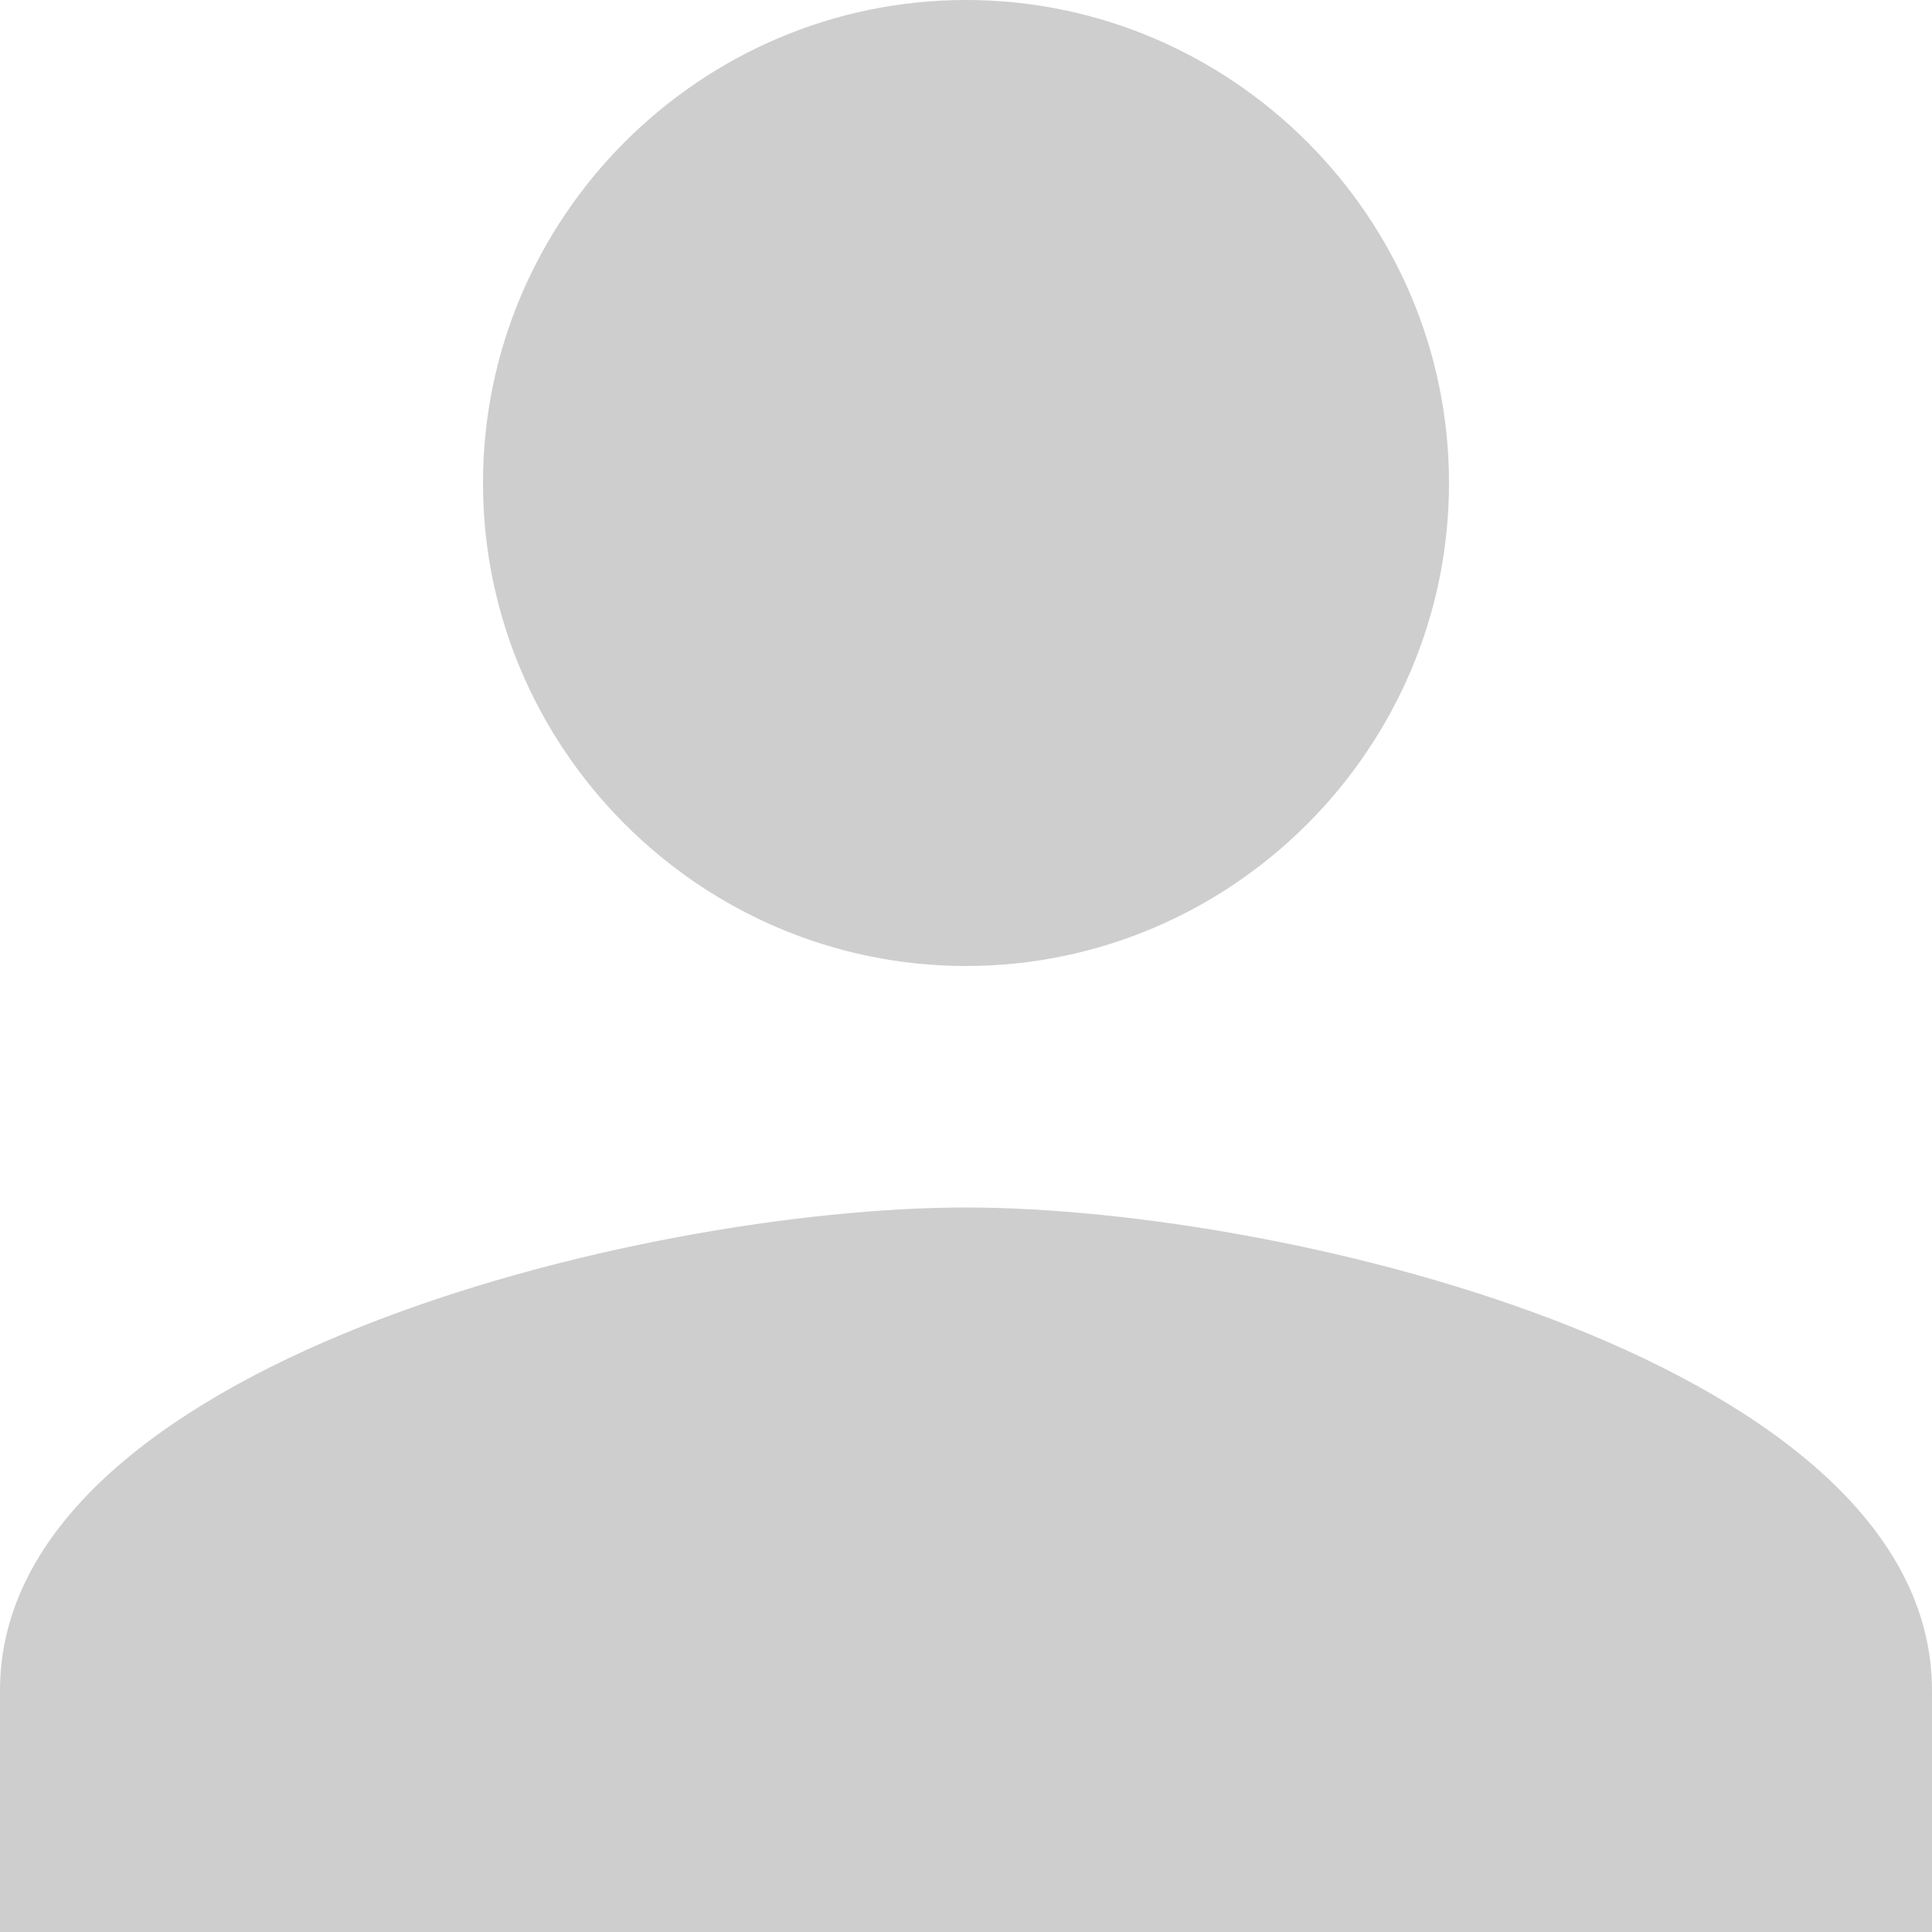
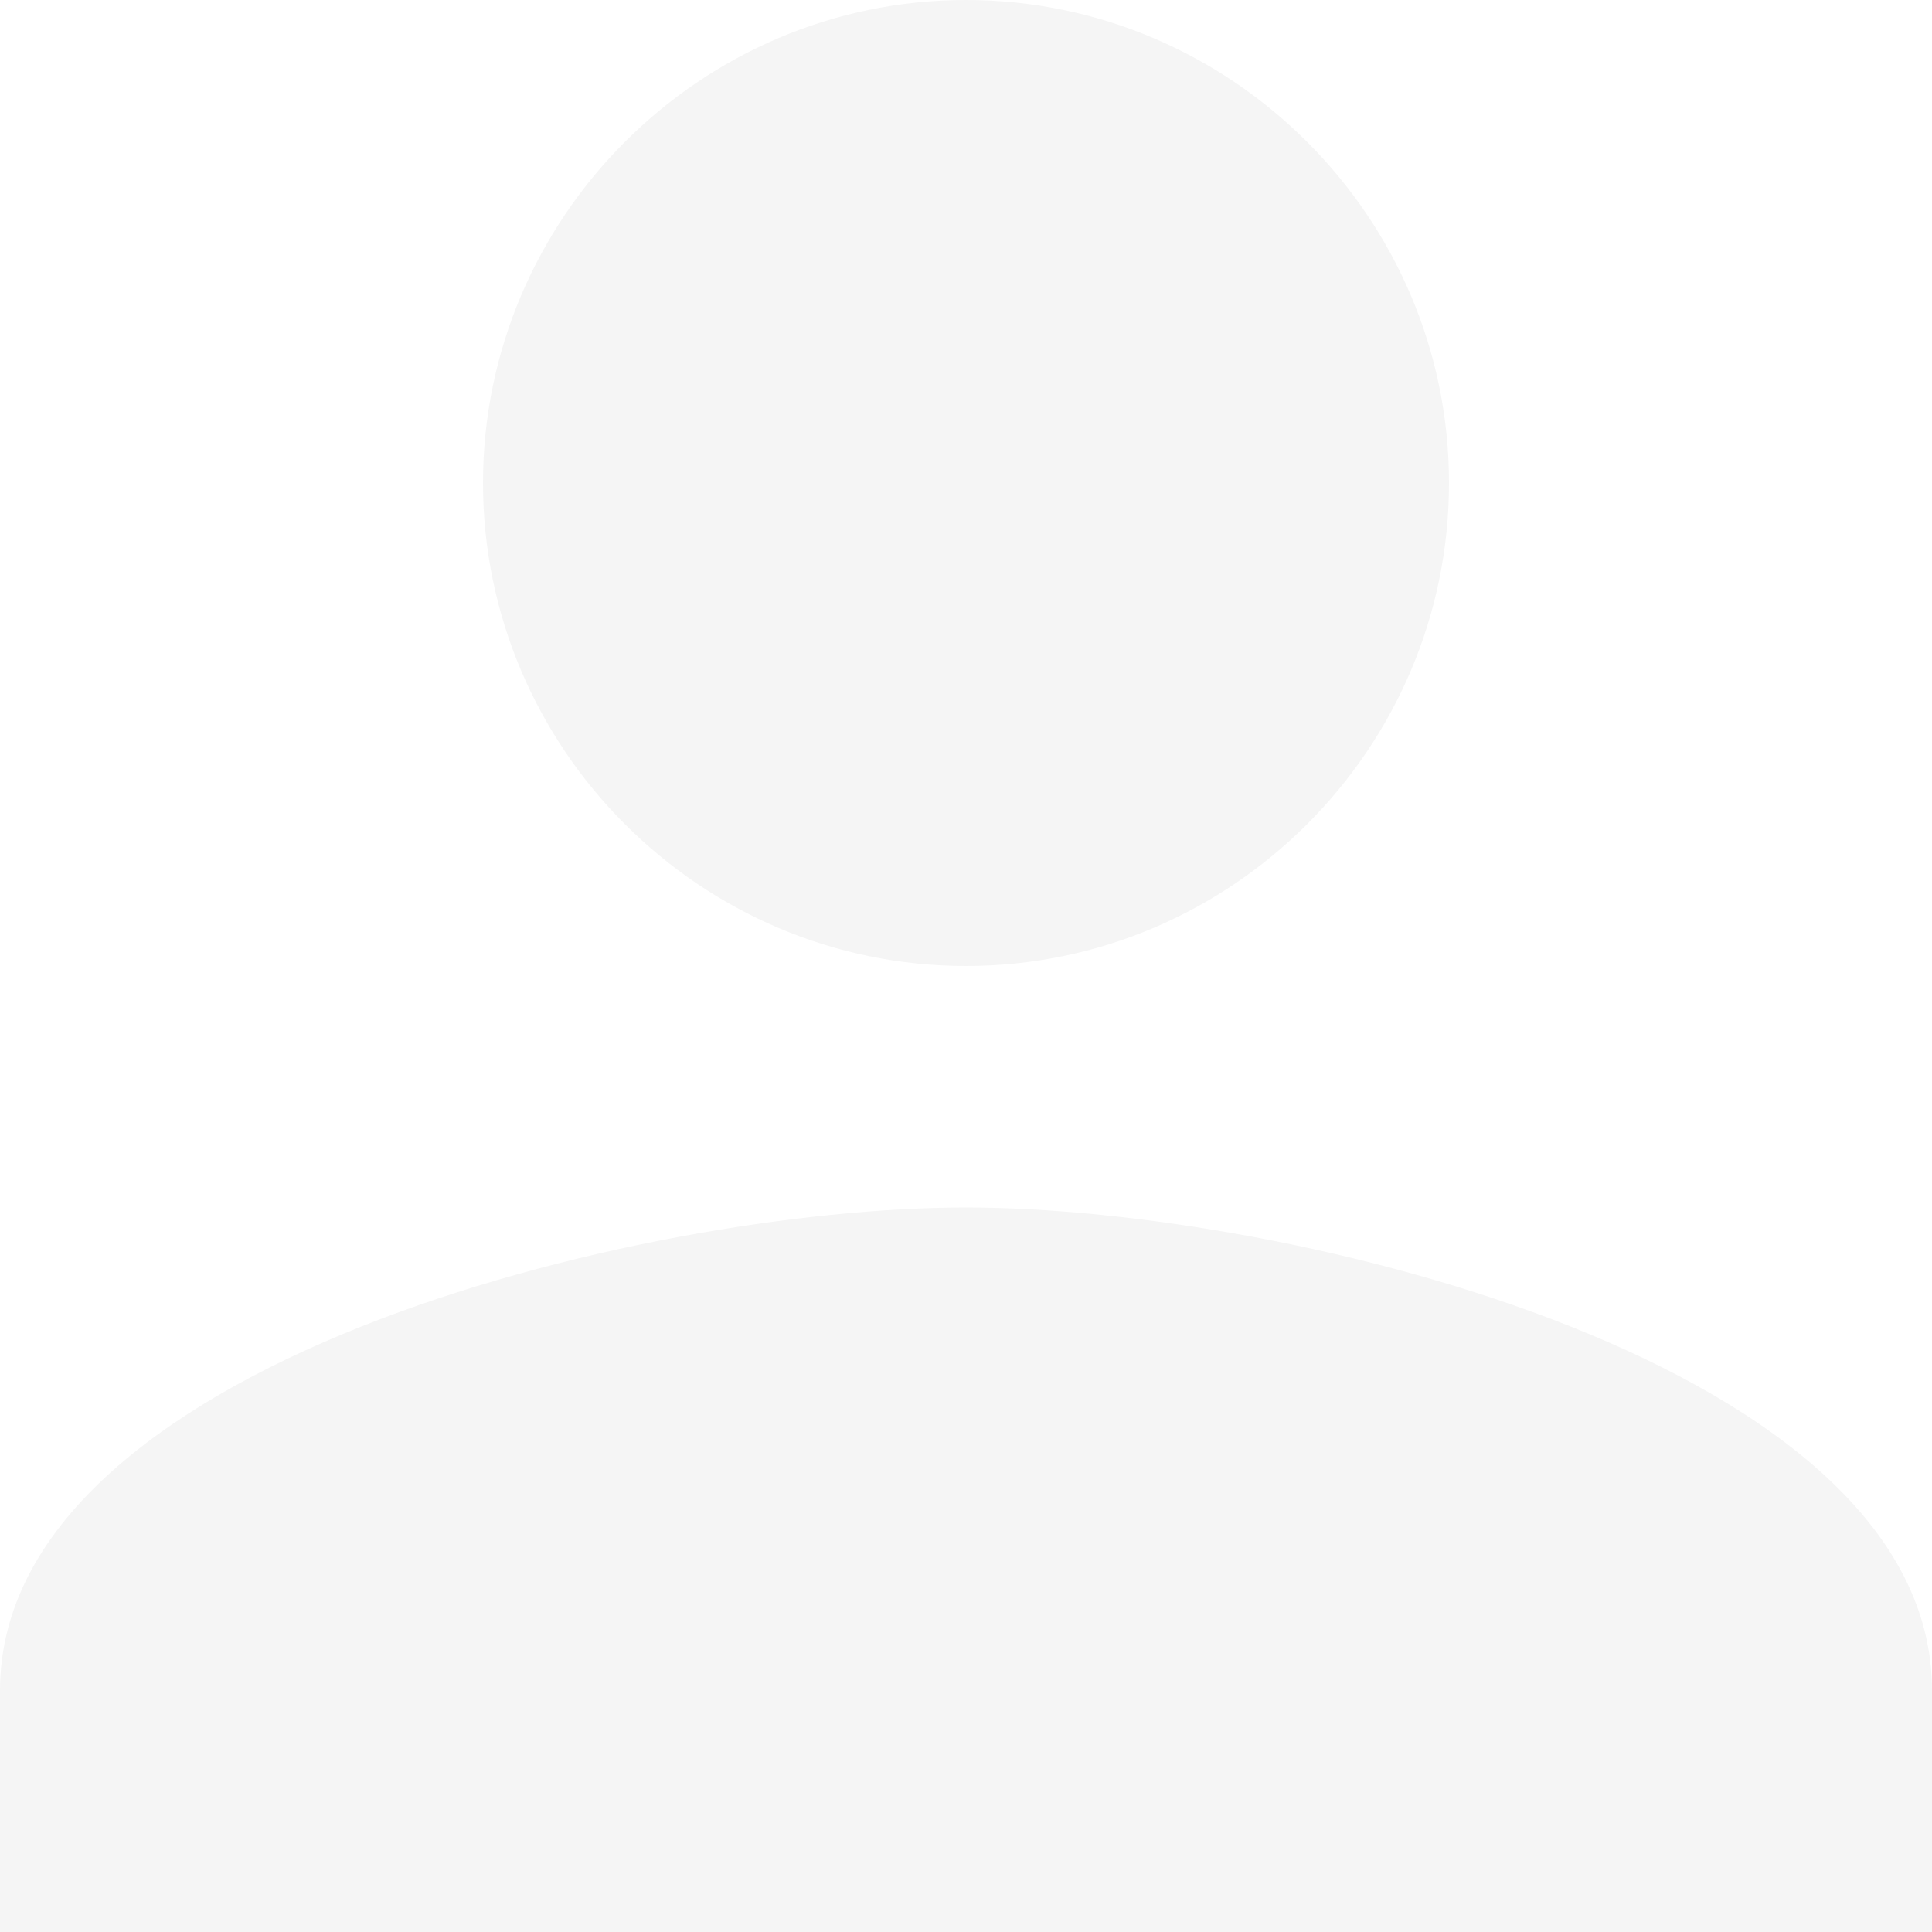
<svg xmlns="http://www.w3.org/2000/svg" width="11px" height="11px" viewBox="0 0 11 11" version="1.1">
  <defs />
  <g id="Welcome" stroke="none" stroke-width="1" fill="none" fill-rule="evenodd">
-     <g id="Desktop" transform="translate(-68, -1538)" fill="#CECECE">
+     <g id="Desktop" transform="translate(-68, -1538)" fill="#F5F5F5">
      <g id="Projects" transform="translate(-11, 1437)">
        <g id="Project-1" transform="translate(72, 98)">
          <g id="Group" transform="translate(1, 0)">
            <g id="person" transform="translate(6, 3)">
              <path d="M5.5,5.5 C7.013,5.5 8.25,4.263 8.25,2.75 C8.25,1.238 7.013,0 5.5,0 C3.987,0 2.75,1.238 2.75,2.75 C2.75,4.263 3.987,5.5 5.5,5.5 L5.5,5.5 Z M5.5,6.875 C3.644,6.875 0,7.769 0,9.625 L0,11 L11,11 L11,9.625 C11,7.769 7.356,6.875 5.5,6.875 L5.5,6.875 Z" id="Shape" />
            </g>
          </g>
        </g>
      </g>
    </g>
  </g>
</svg>
